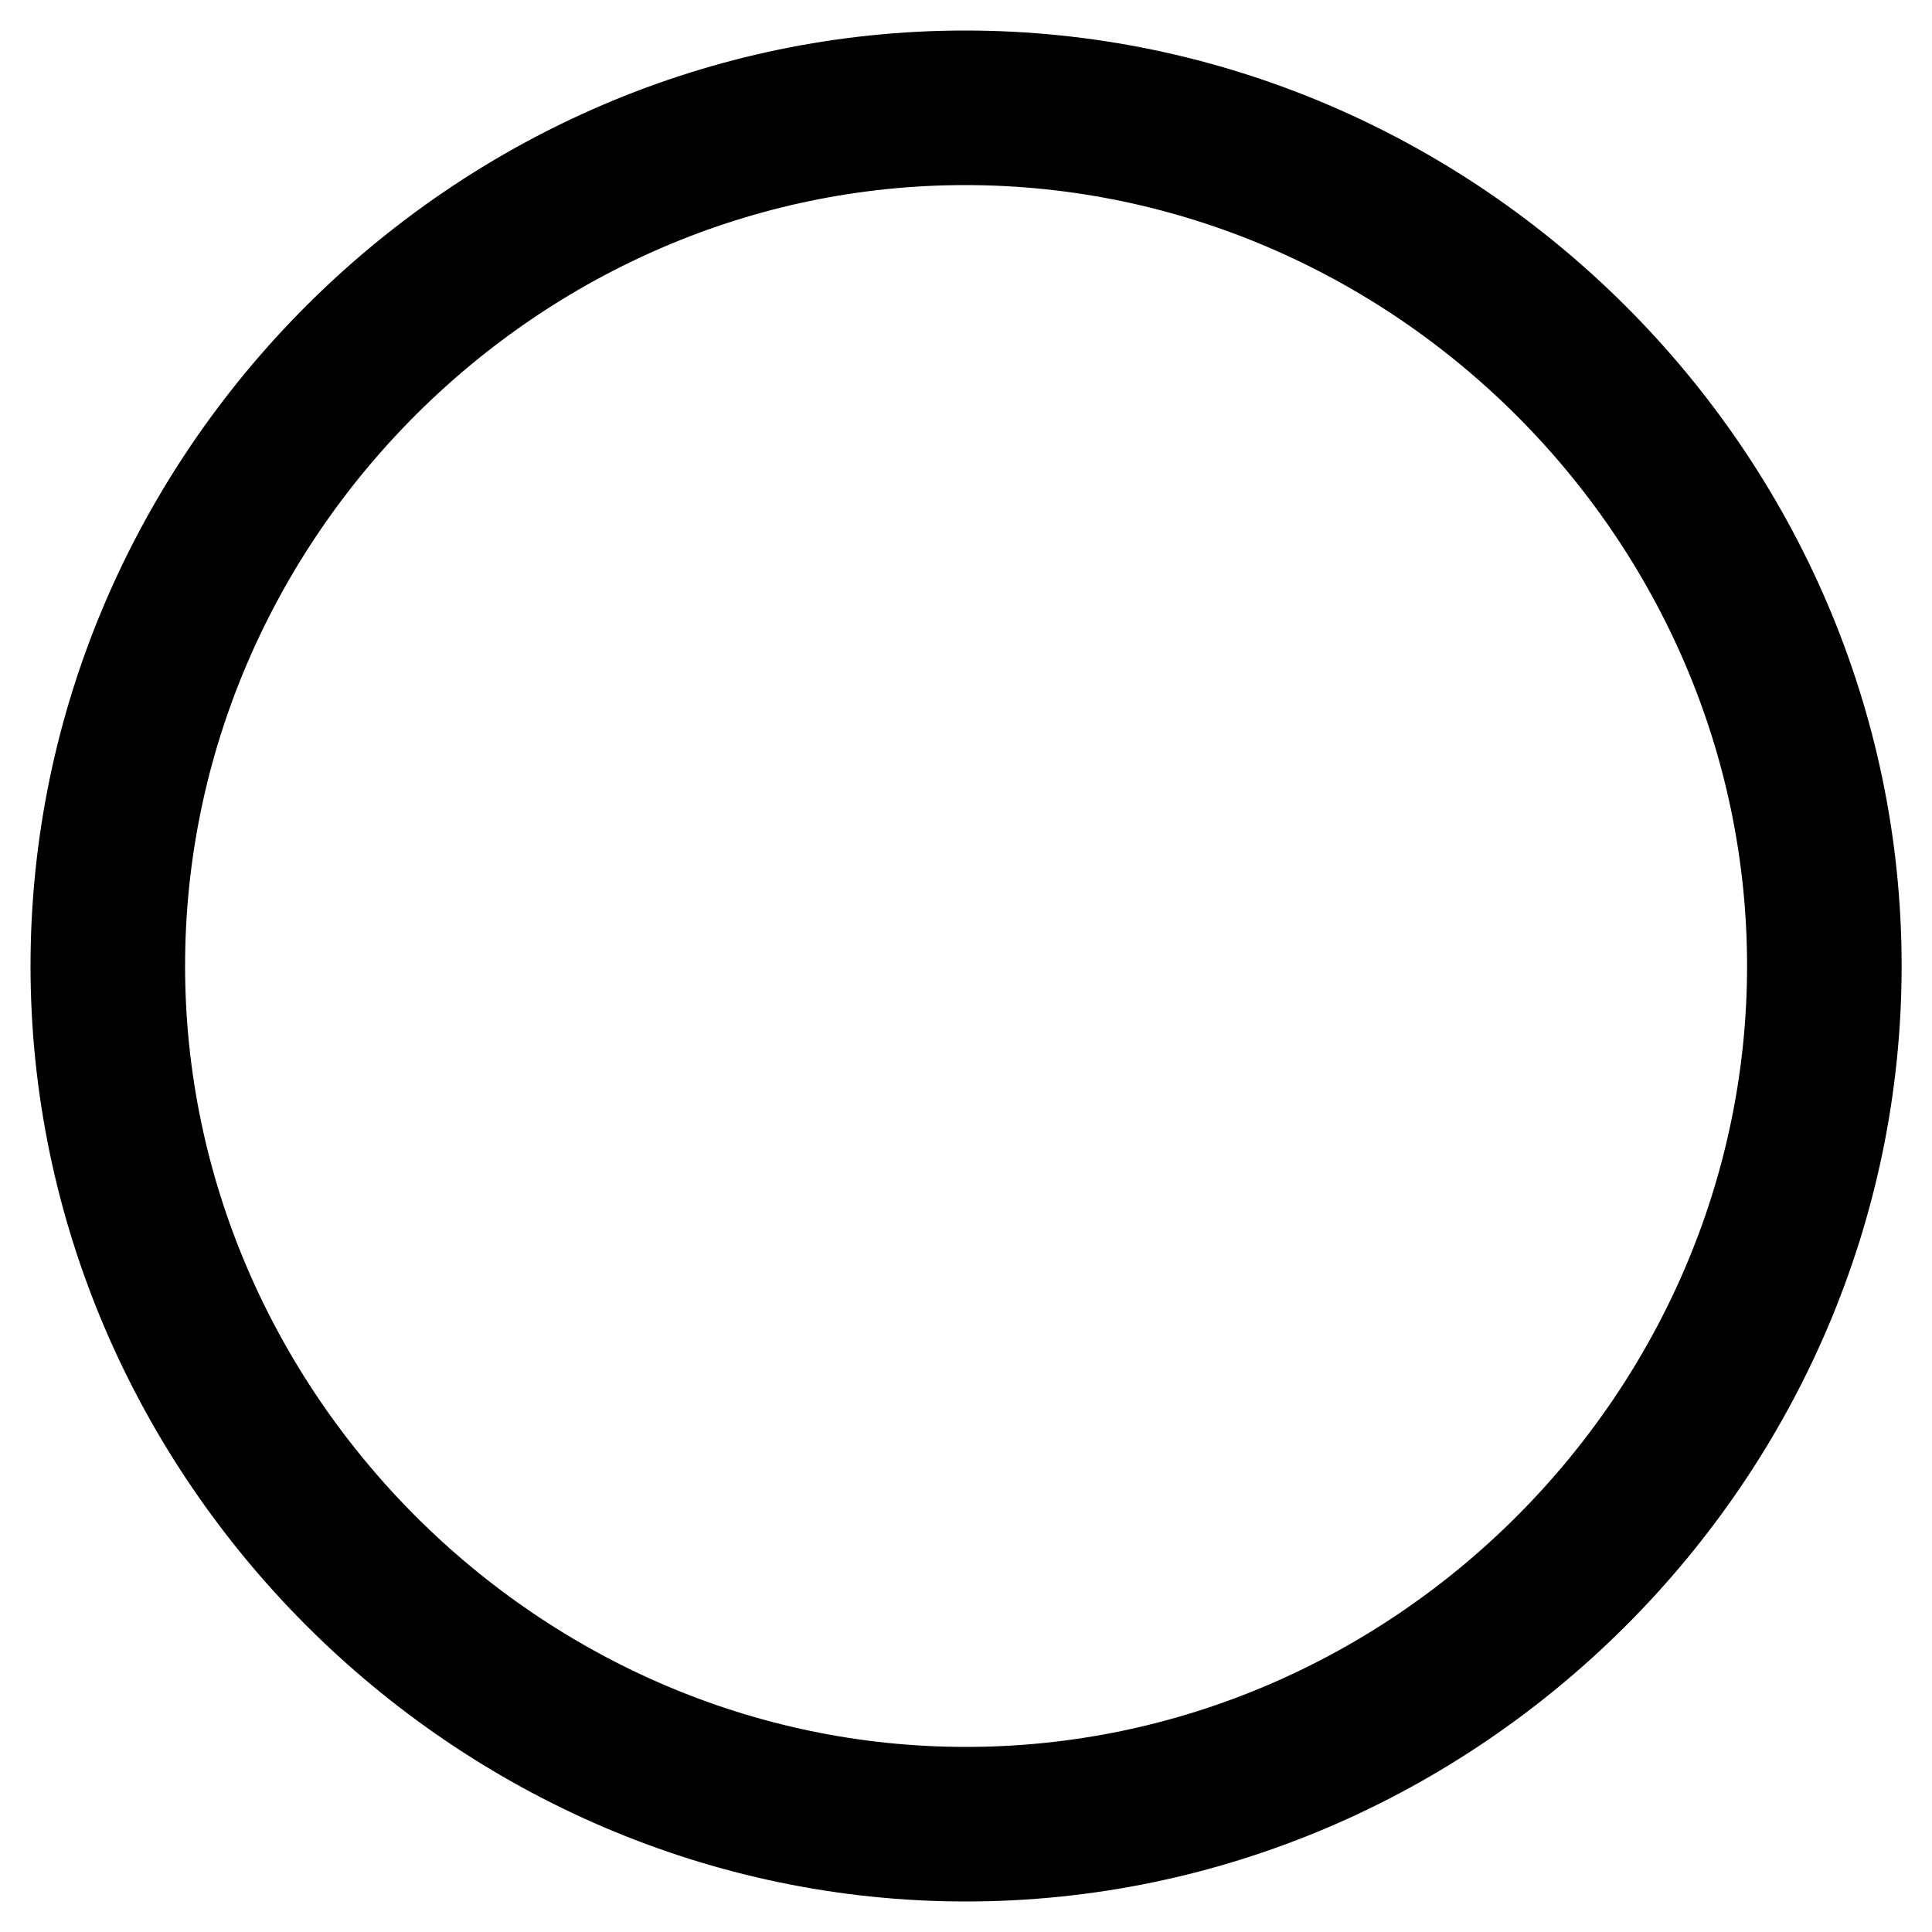
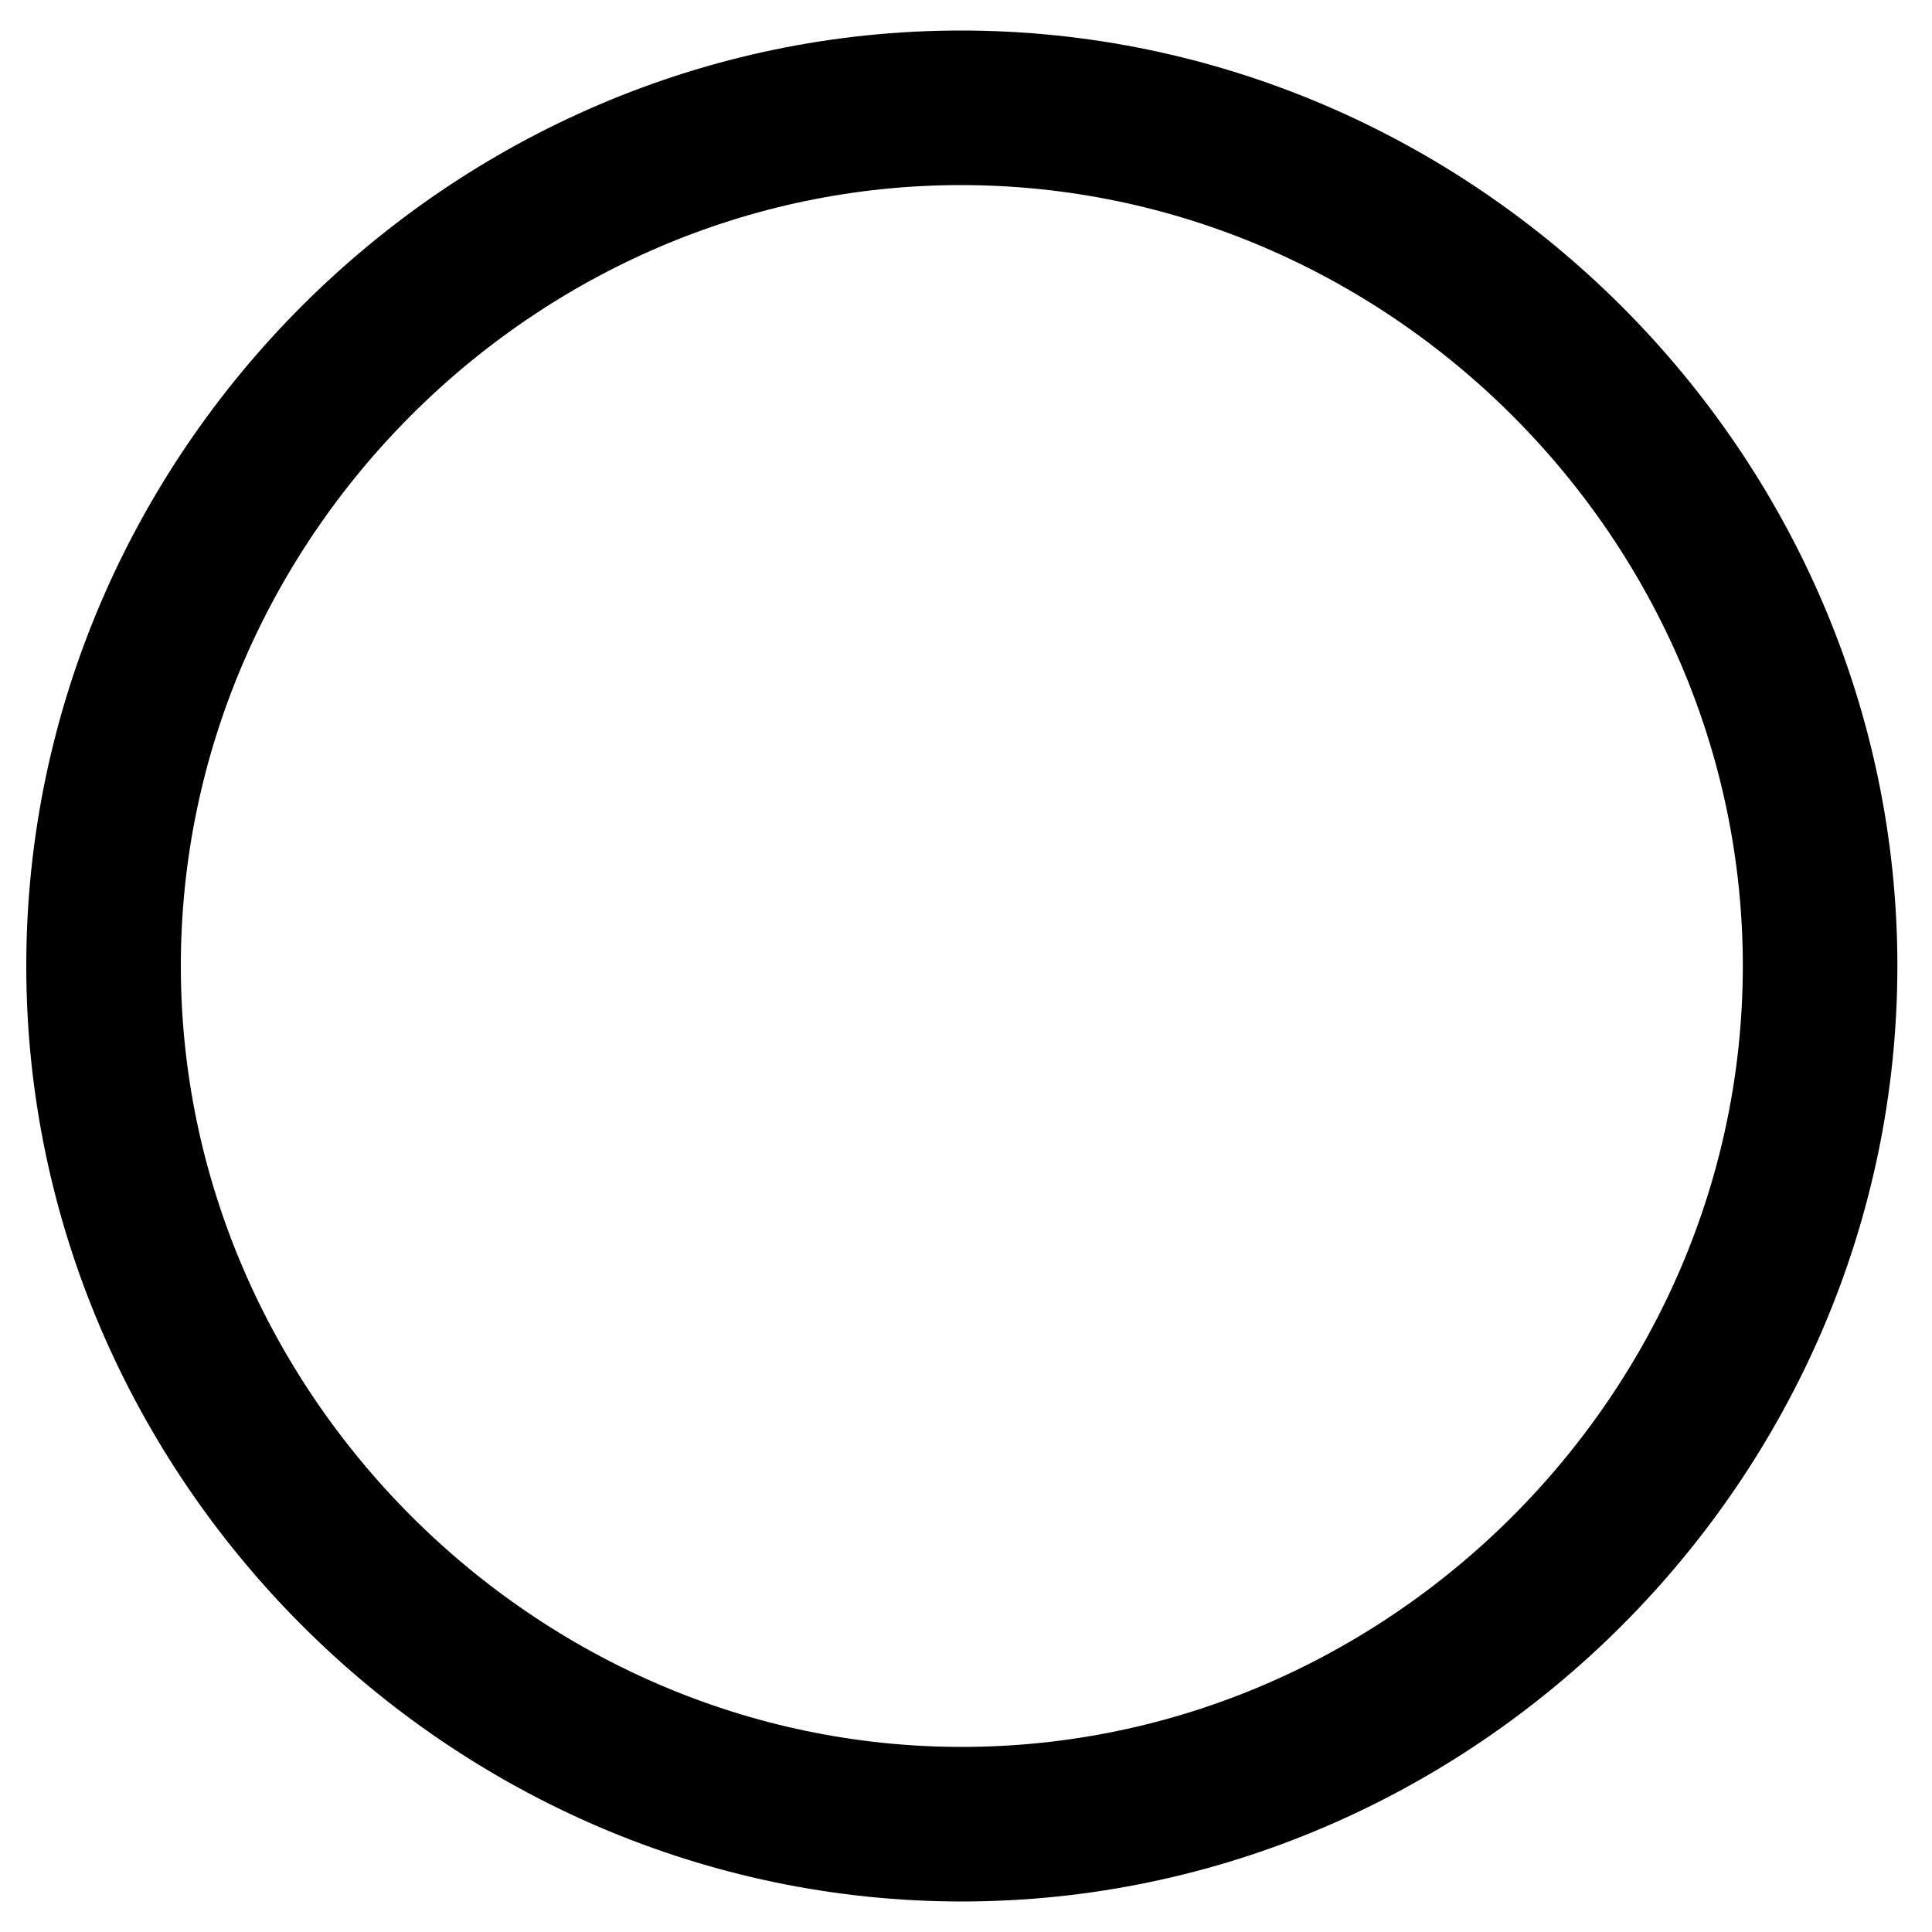
<svg xmlns="http://www.w3.org/2000/svg" width="25" height="25" viewBox="0 0 25 25" fill="none">
-   <path d="M23.607 12.499C23.607 18.57 18.579 23.605 12.499 23.605C6.432 23.605 1.395 18.569 1.395 12.499C1.395 6.42 6.422 1.395 12.49 1.395C18.571 1.395 23.607 6.421 23.607 12.499Z" stroke="black" stroke-width="2" />
+   <path d="M23.552 12.499C23.552 18.57 18.524 23.605 12.445 23.605C6.377 23.605 1.34 18.569 1.34 12.499C1.34 6.42 6.368 1.395 12.435 1.395C18.516 1.395 23.552 6.421 23.552 12.499Z" stroke="black" stroke-width="2" />
</svg>
